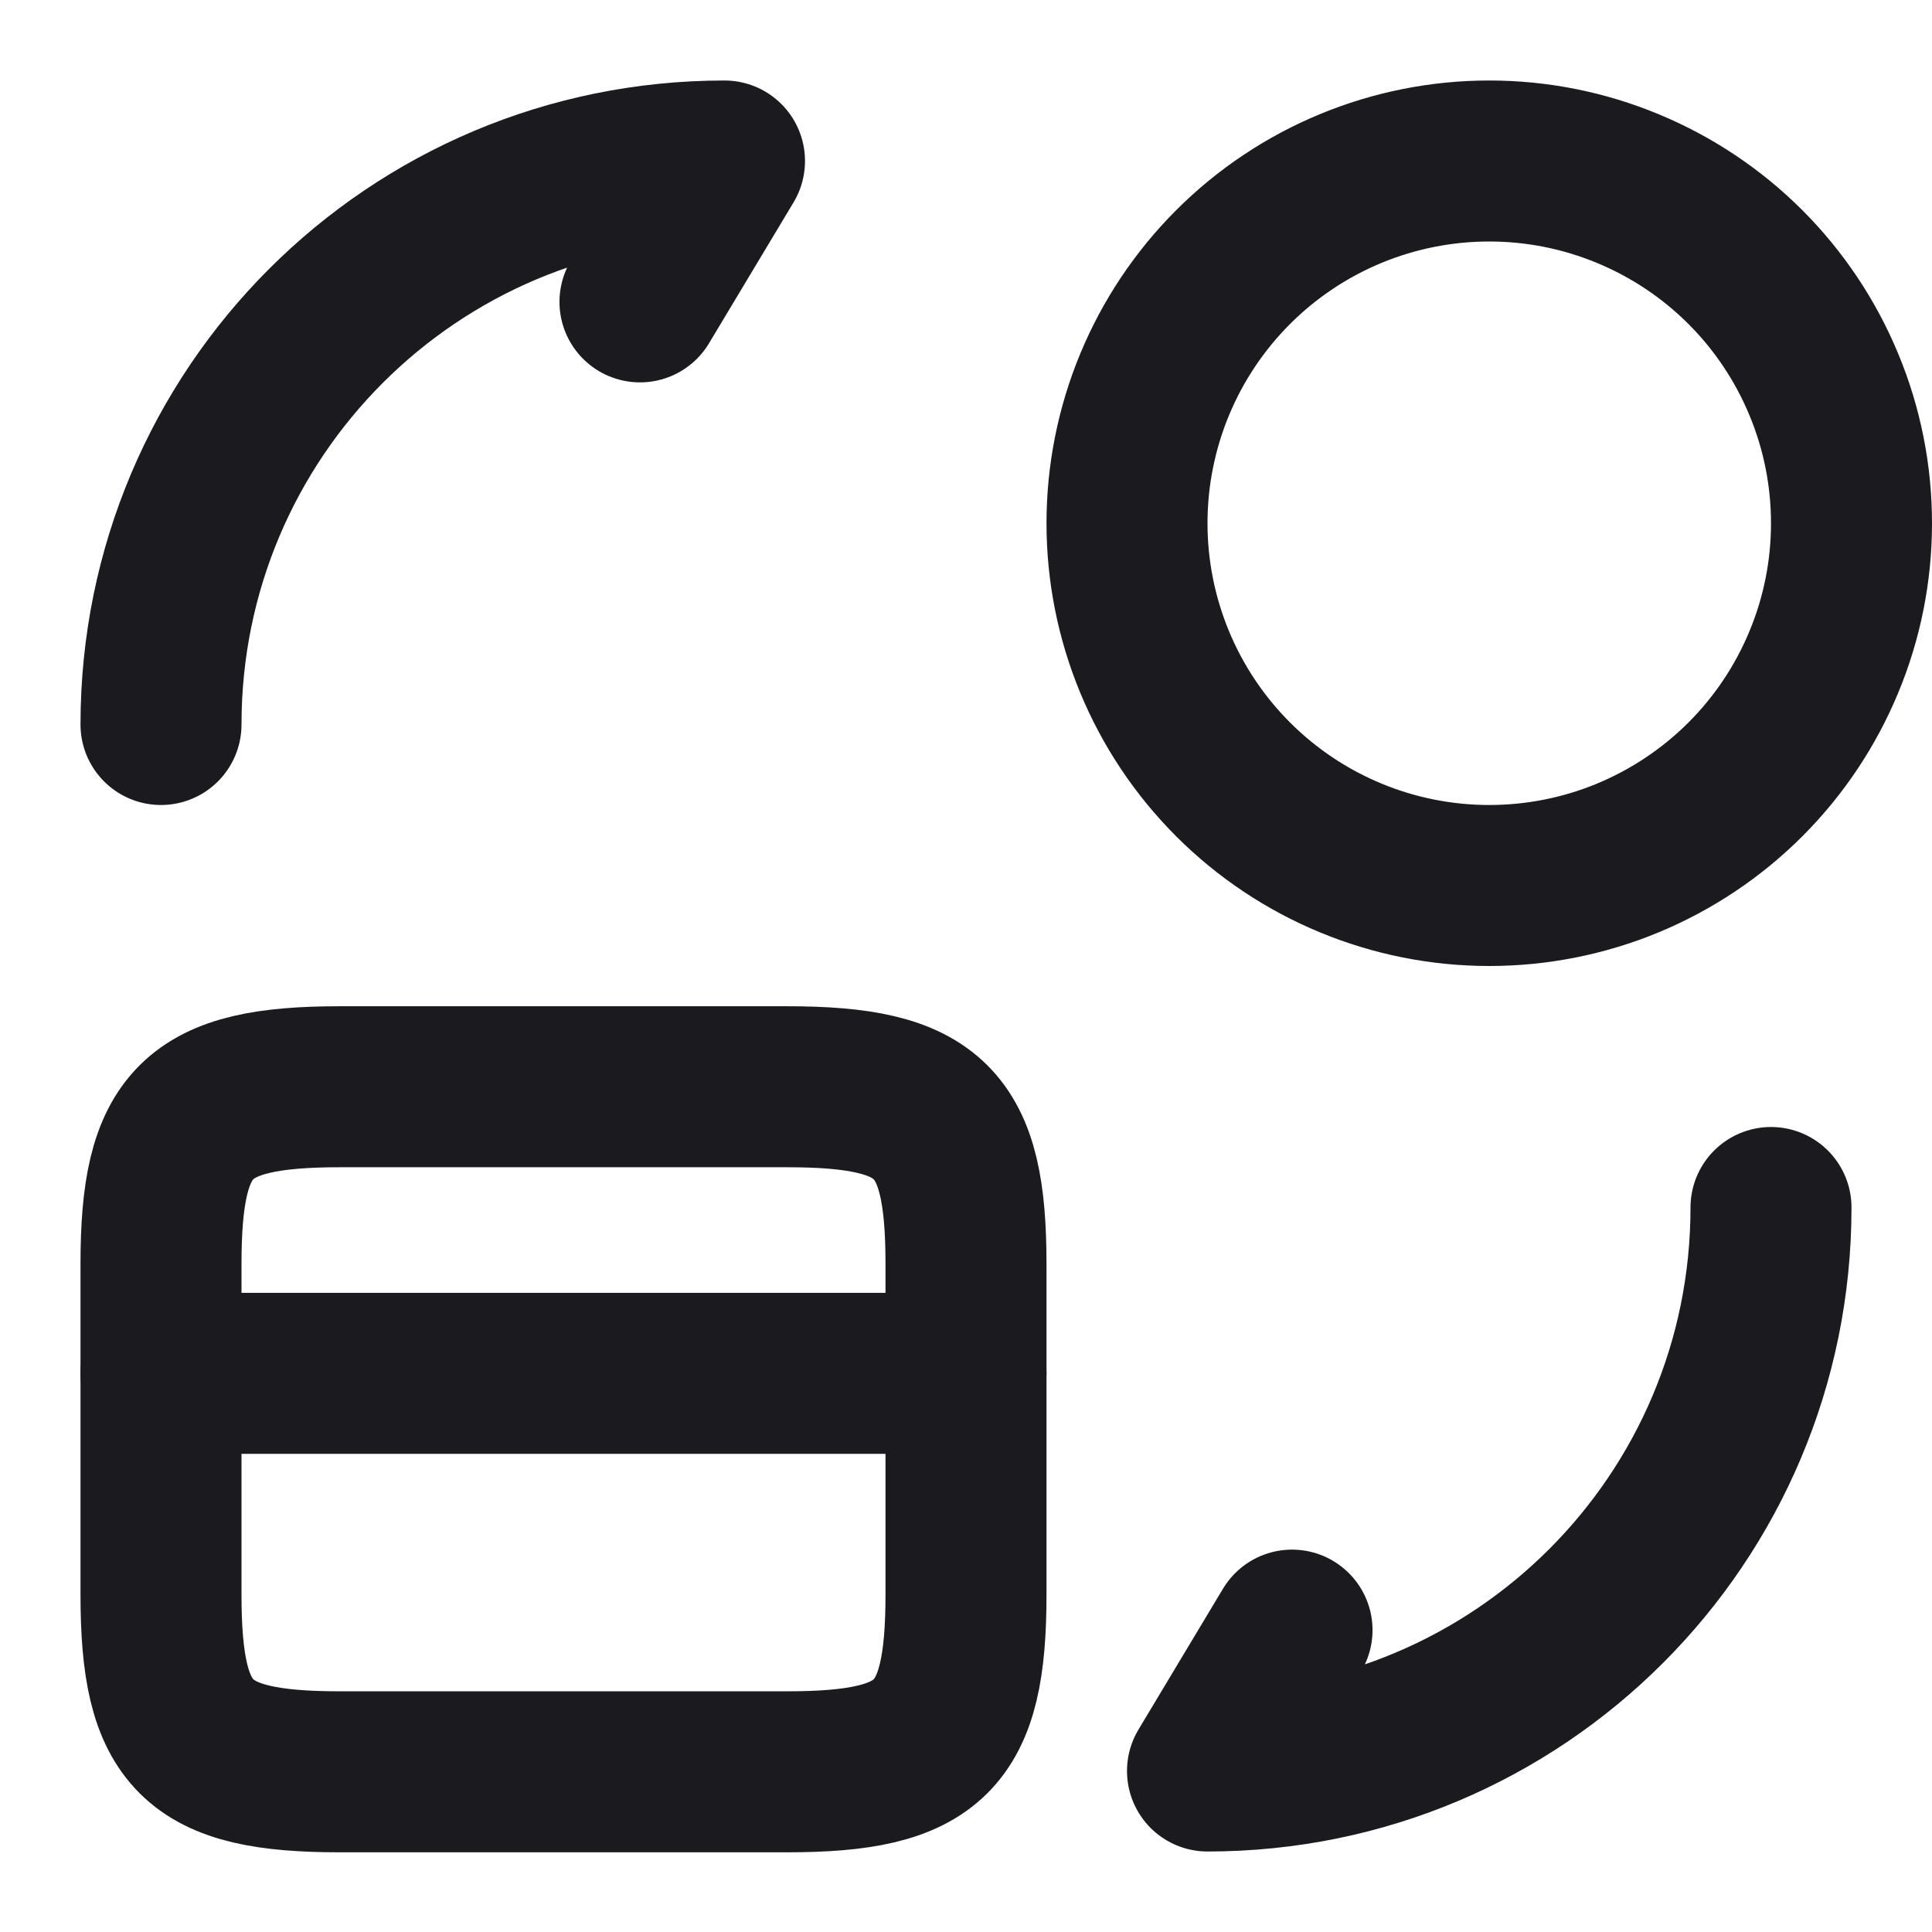
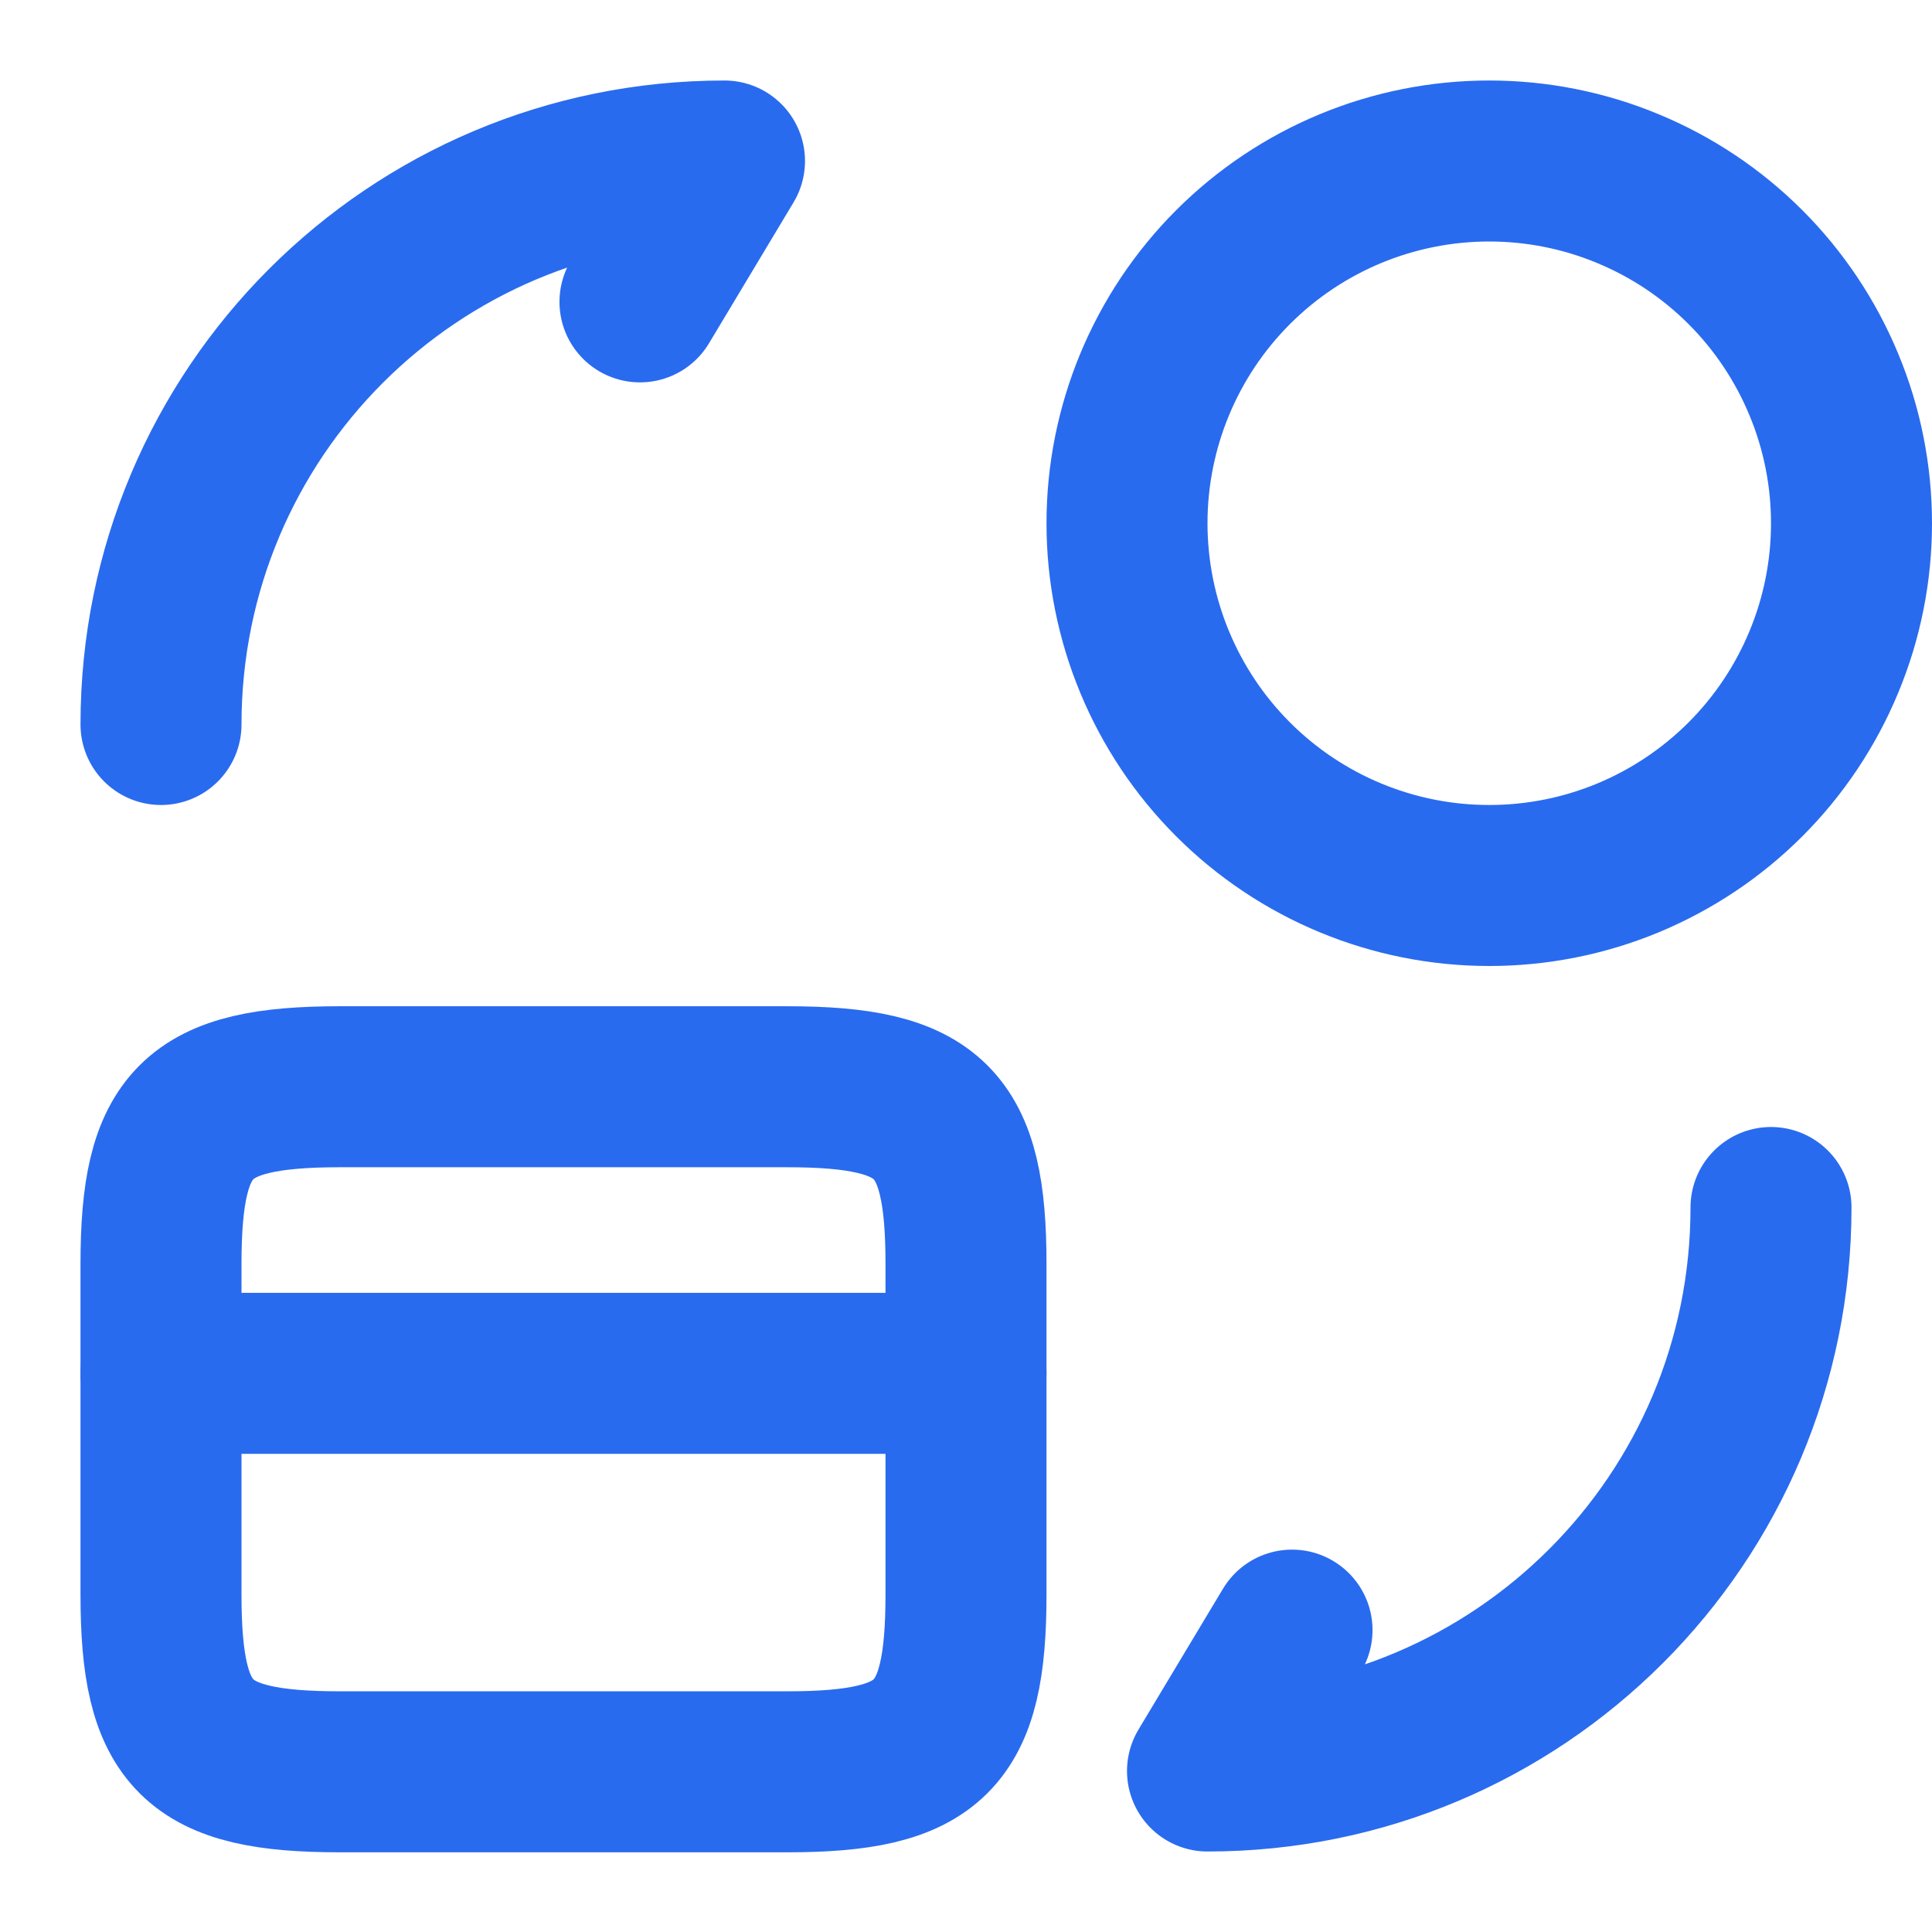
<svg xmlns="http://www.w3.org/2000/svg" width="24" height="24" viewBox="0 0 24 24" fill="none">
-   <path d="M2 17.06H12" stroke="#1B1B1F" stroke-width="2" stroke-miterlimit="10" stroke-linecap="round" stroke-linejoin="round" />
-   <path d="M22 15C22 18.87 18.87 22 15 22L16.05 20.25M2 9C2 5.13 5.13 2 9 2L7.95 3.75M4.22 13.5H9.78C11.56 13.5 12 13.94 12 15.7V19.81C12 21.57 11.56 22.01 9.78 22.01H4.22C2.44 22.01 2 21.57 2 19.81V15.7C2 13.94 2.44 13.5 4.22 13.5ZM18.5 11C19.091 11 19.676 10.884 20.222 10.658C20.768 10.431 21.264 10.1 21.682 9.682C22.1 9.264 22.431 8.768 22.657 8.222C22.884 7.676 23 7.091 23 6.5C23 5.909 22.884 5.324 22.657 4.778C22.431 4.232 22.1 3.736 21.682 3.318C21.264 2.9 20.768 2.569 20.222 2.343C19.676 2.116 19.091 2 18.5 2C17.306 2 16.162 2.474 15.318 3.318C14.474 4.162 14 5.307 14 6.5C14 7.693 14.474 8.838 15.318 9.682C16.162 10.526 17.306 11 18.5 11Z" stroke="#1B1B1F" stroke-width="2" stroke-linecap="round" stroke-linejoin="round" />
+   <path d="M2 17.06H12" stroke="#296BEF" stroke-width="2" stroke-miterlimit="10" stroke-linecap="round" stroke-linejoin="round" />
+   <path d="M22 15C22 18.87 18.87 22 15 22L16.05 20.25M2 9C2 5.13 5.13 2 9 2L7.95 3.75M4.22 13.5H9.78C11.56 13.5 12 13.94 12 15.7V19.81C12 21.57 11.56 22.01 9.78 22.01H4.22C2.44 22.01 2 21.57 2 19.81V15.7C2 13.94 2.44 13.5 4.22 13.5ZM18.5 11C19.091 11 19.676 10.884 20.222 10.658C20.768 10.431 21.264 10.1 21.682 9.682C22.1 9.264 22.431 8.768 22.657 8.222C22.884 7.676 23 7.091 23 6.5C23 5.909 22.884 5.324 22.657 4.778C22.431 4.232 22.1 3.736 21.682 3.318C21.264 2.9 20.768 2.569 20.222 2.343C19.676 2.116 19.091 2 18.5 2C17.306 2 16.162 2.474 15.318 3.318C14.474 4.162 14 5.307 14 6.5C14 7.693 14.474 8.838 15.318 9.682C16.162 10.526 17.306 11 18.5 11Z" stroke="#296BEF" stroke-width="2" stroke-linecap="round" stroke-linejoin="round" />
</svg>
